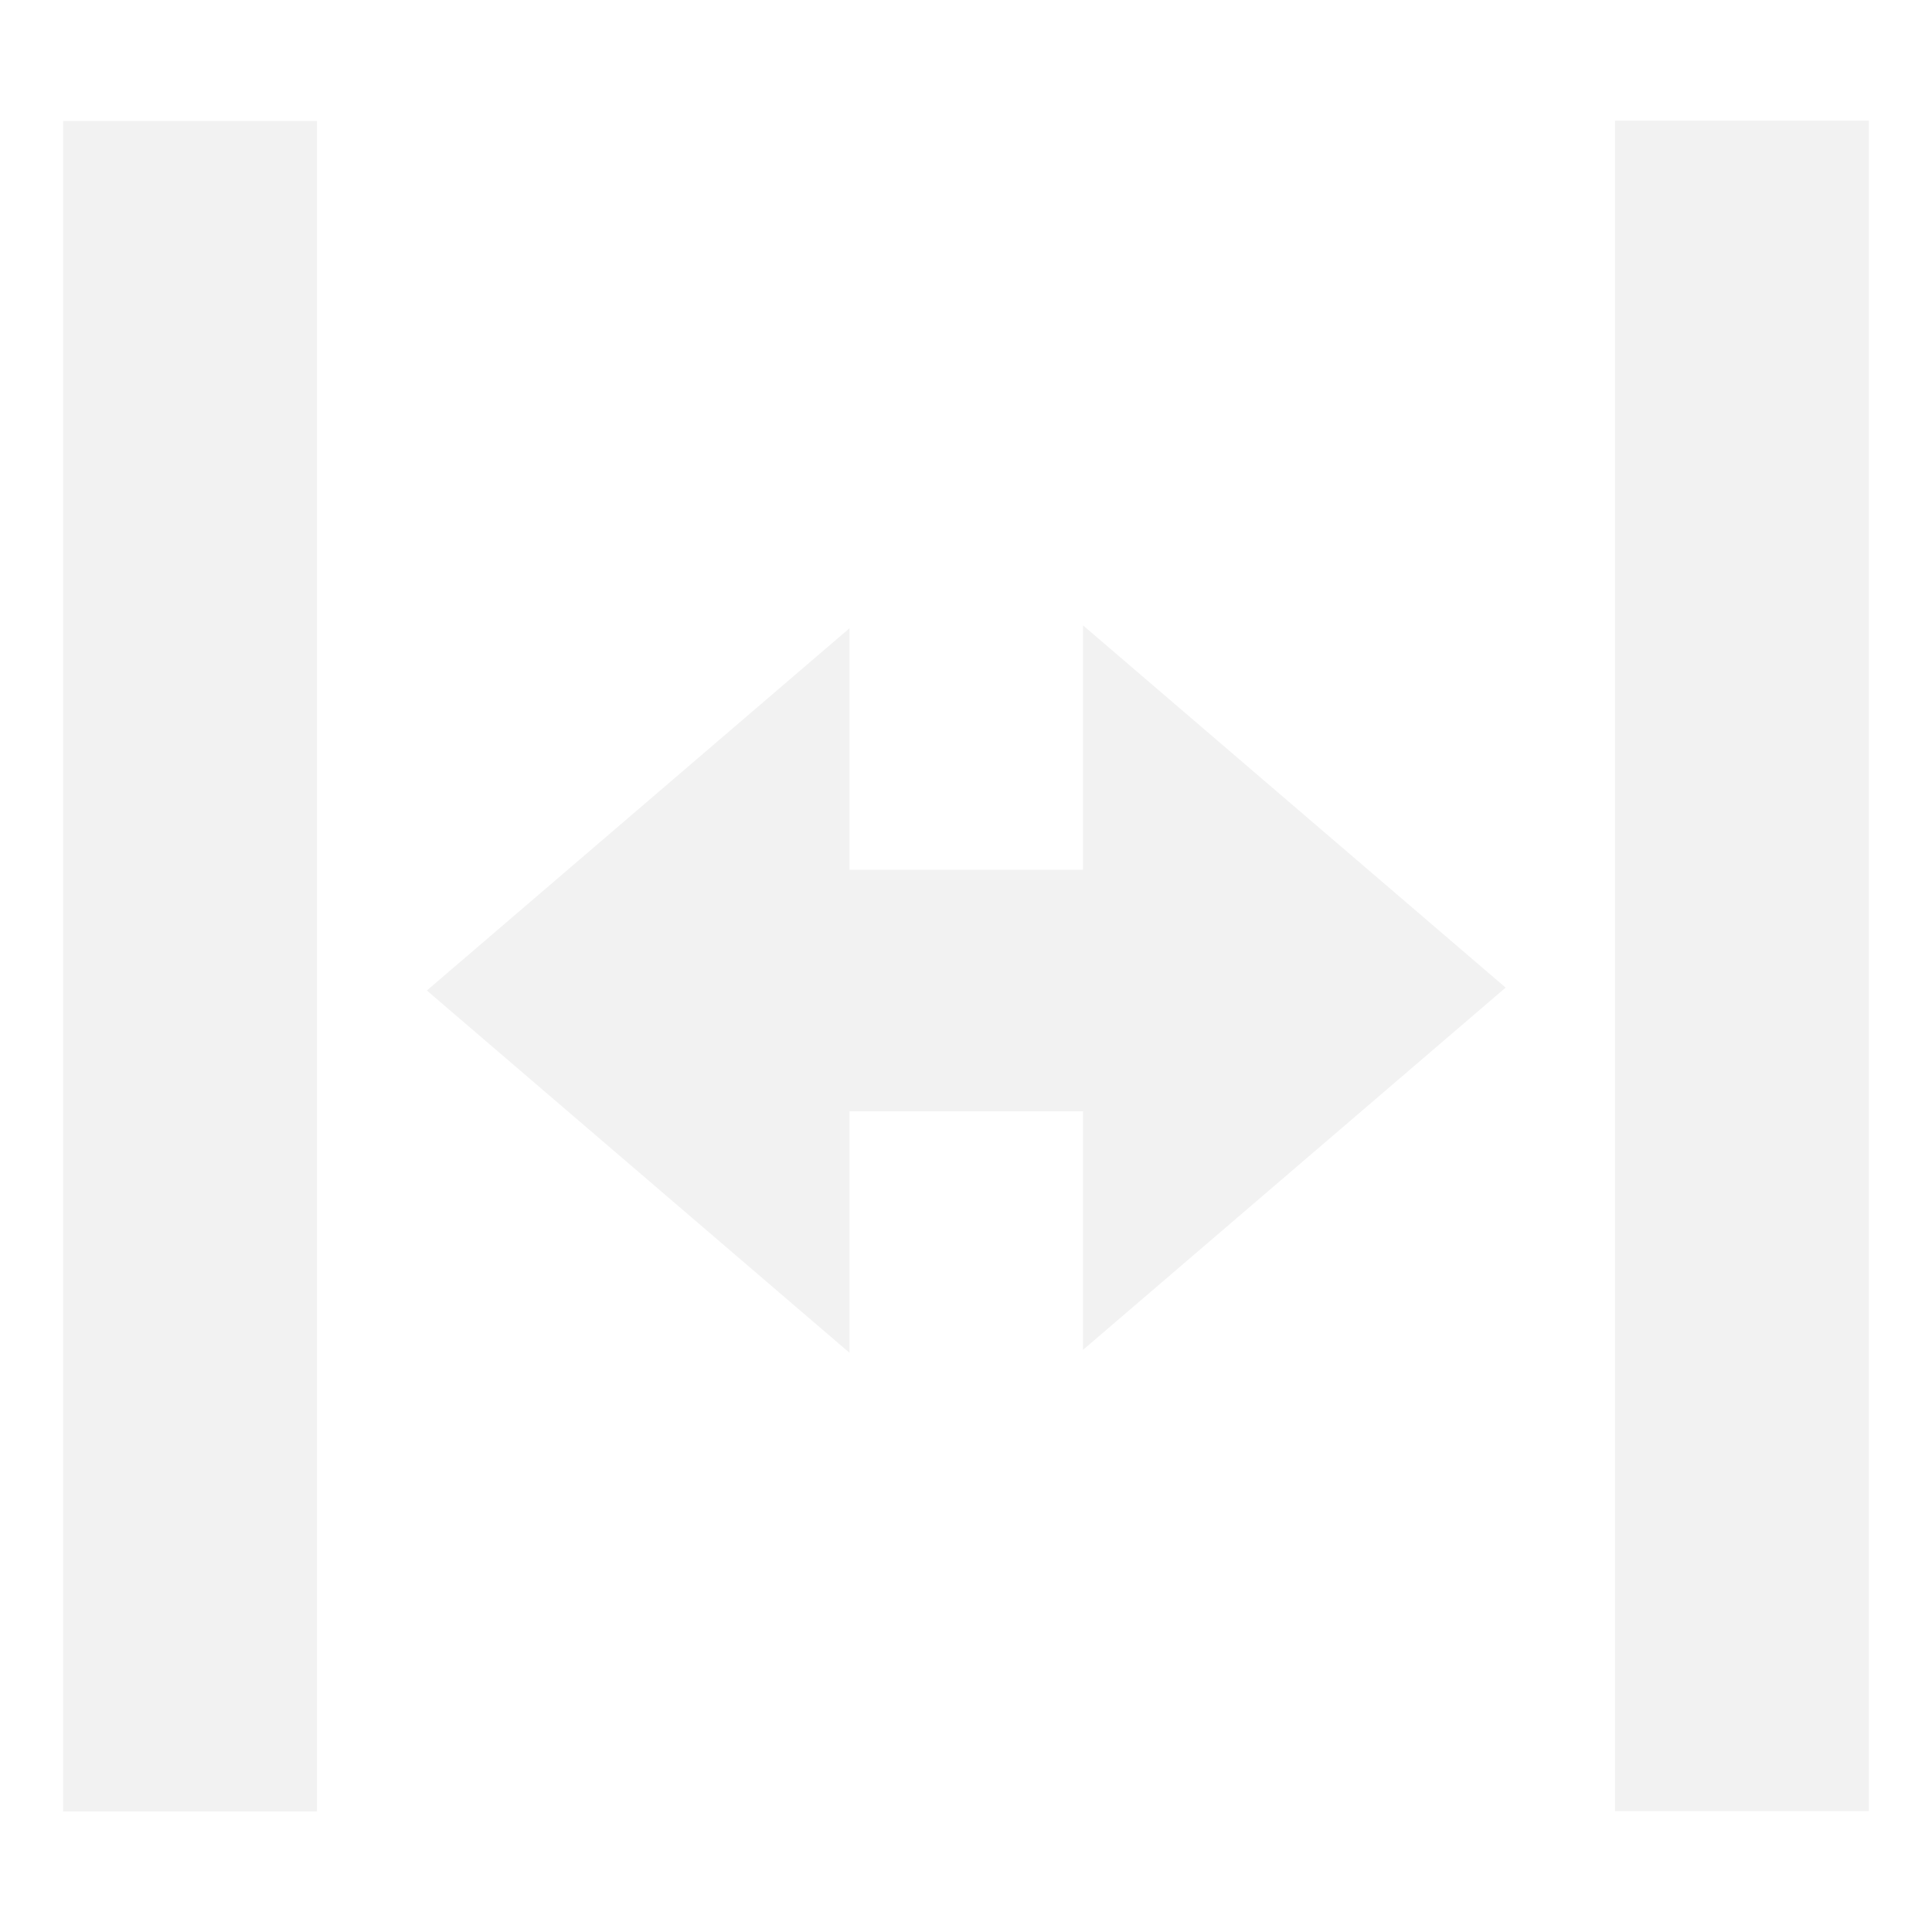
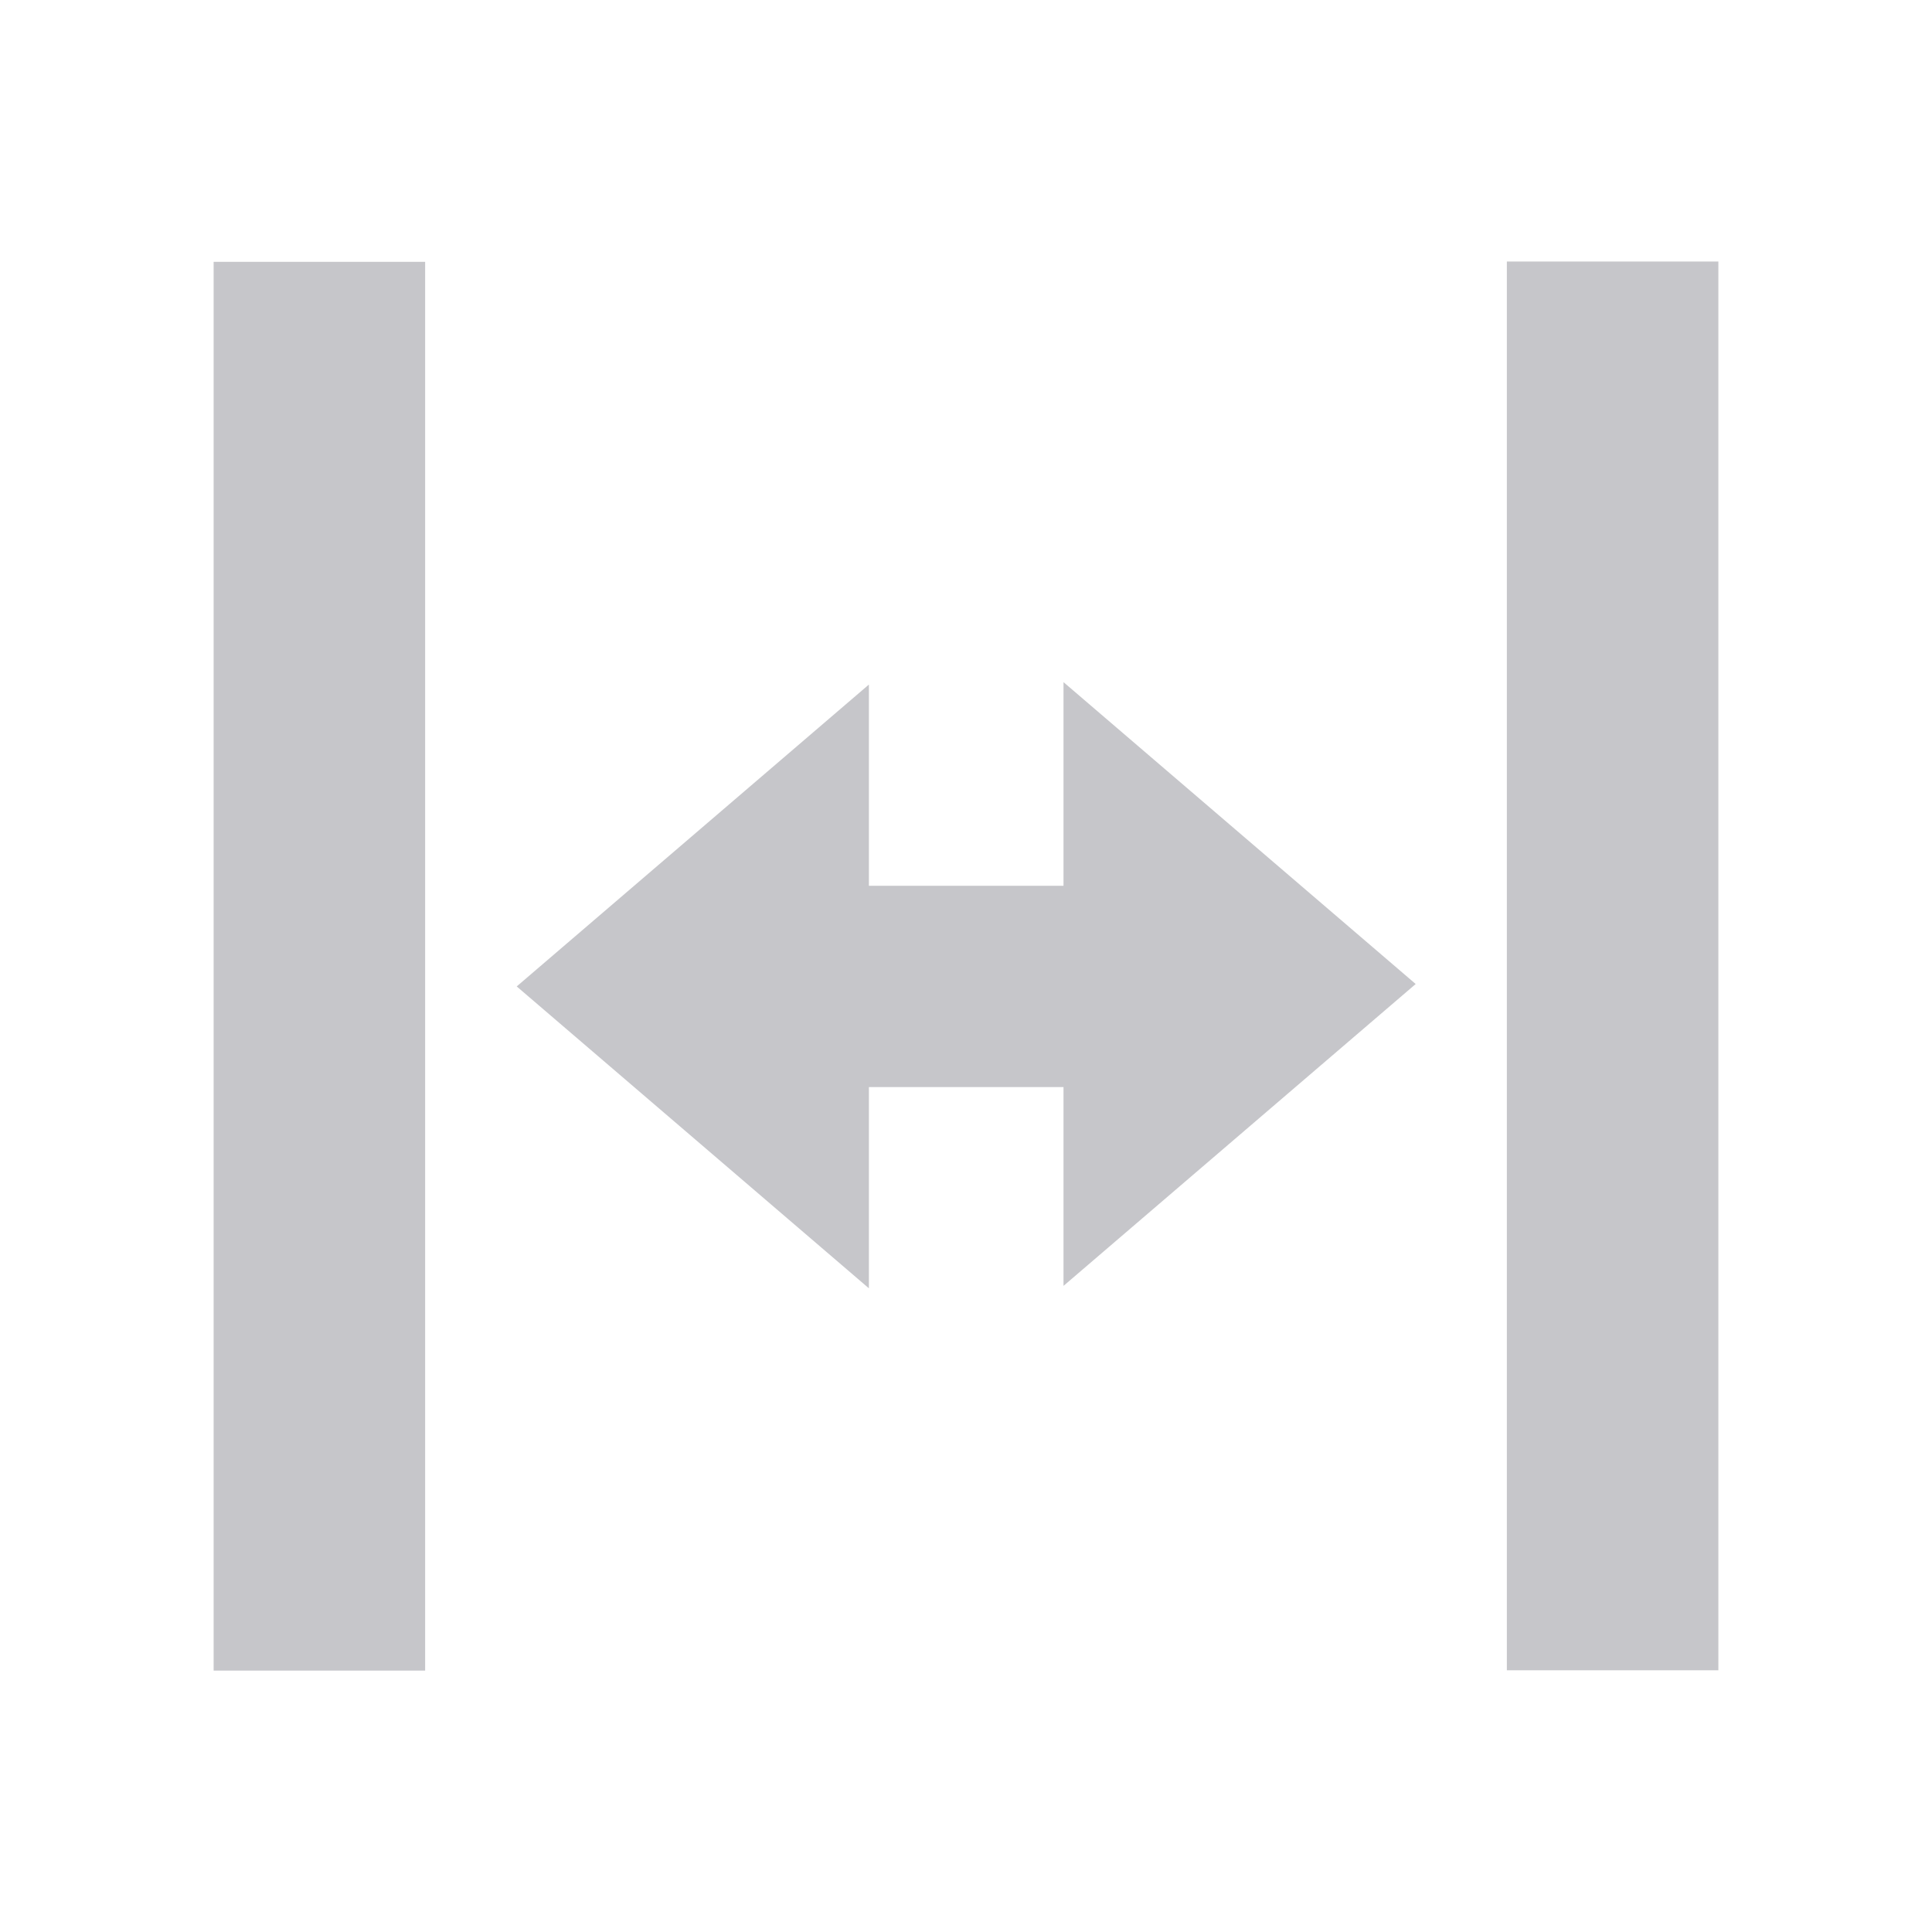
- <svg xmlns="http://www.w3.org/2000/svg" width="16" height="16">
-   <path fill="#f2f2f2" d="m15.477 0.999v14h-2.102v-14zm-14.954 14.003v-14h2.102v14zm11.946-6.823-3.5-3v6zm-8.934 0.024 3.5 3v-2h2.146l0.004-2h-2.15v-2zm4.601-7.003c8.908 15.09 8.908 15.09 0 0zm-0.231 14.003c-8.908-15.09-8.908-15.09 0 0z" />
+ <svg xmlns="http://www.w3.org/2000/svg" viewBox="0 0 24 24" fill="#c6c6ca">
+   <g transform="translate(2 2) scale(1.25)">
+     <path fill="#c6c6ca" d="m15.477 0.999v14h-2.102v-14zm-14.954 14.003v-14h2.102v14zm11.946-6.823-3.5-3v6zm-8.934 0.024 3.5 3v-2h2.146l0.004-2h-2.15v-2zm4.601-7.003c8.908 15.09 8.908 15.09 0 0zm-0.231 14.003c-8.908-15.09-8.908-15.09 0 0z" />
+   </g>
</svg>
